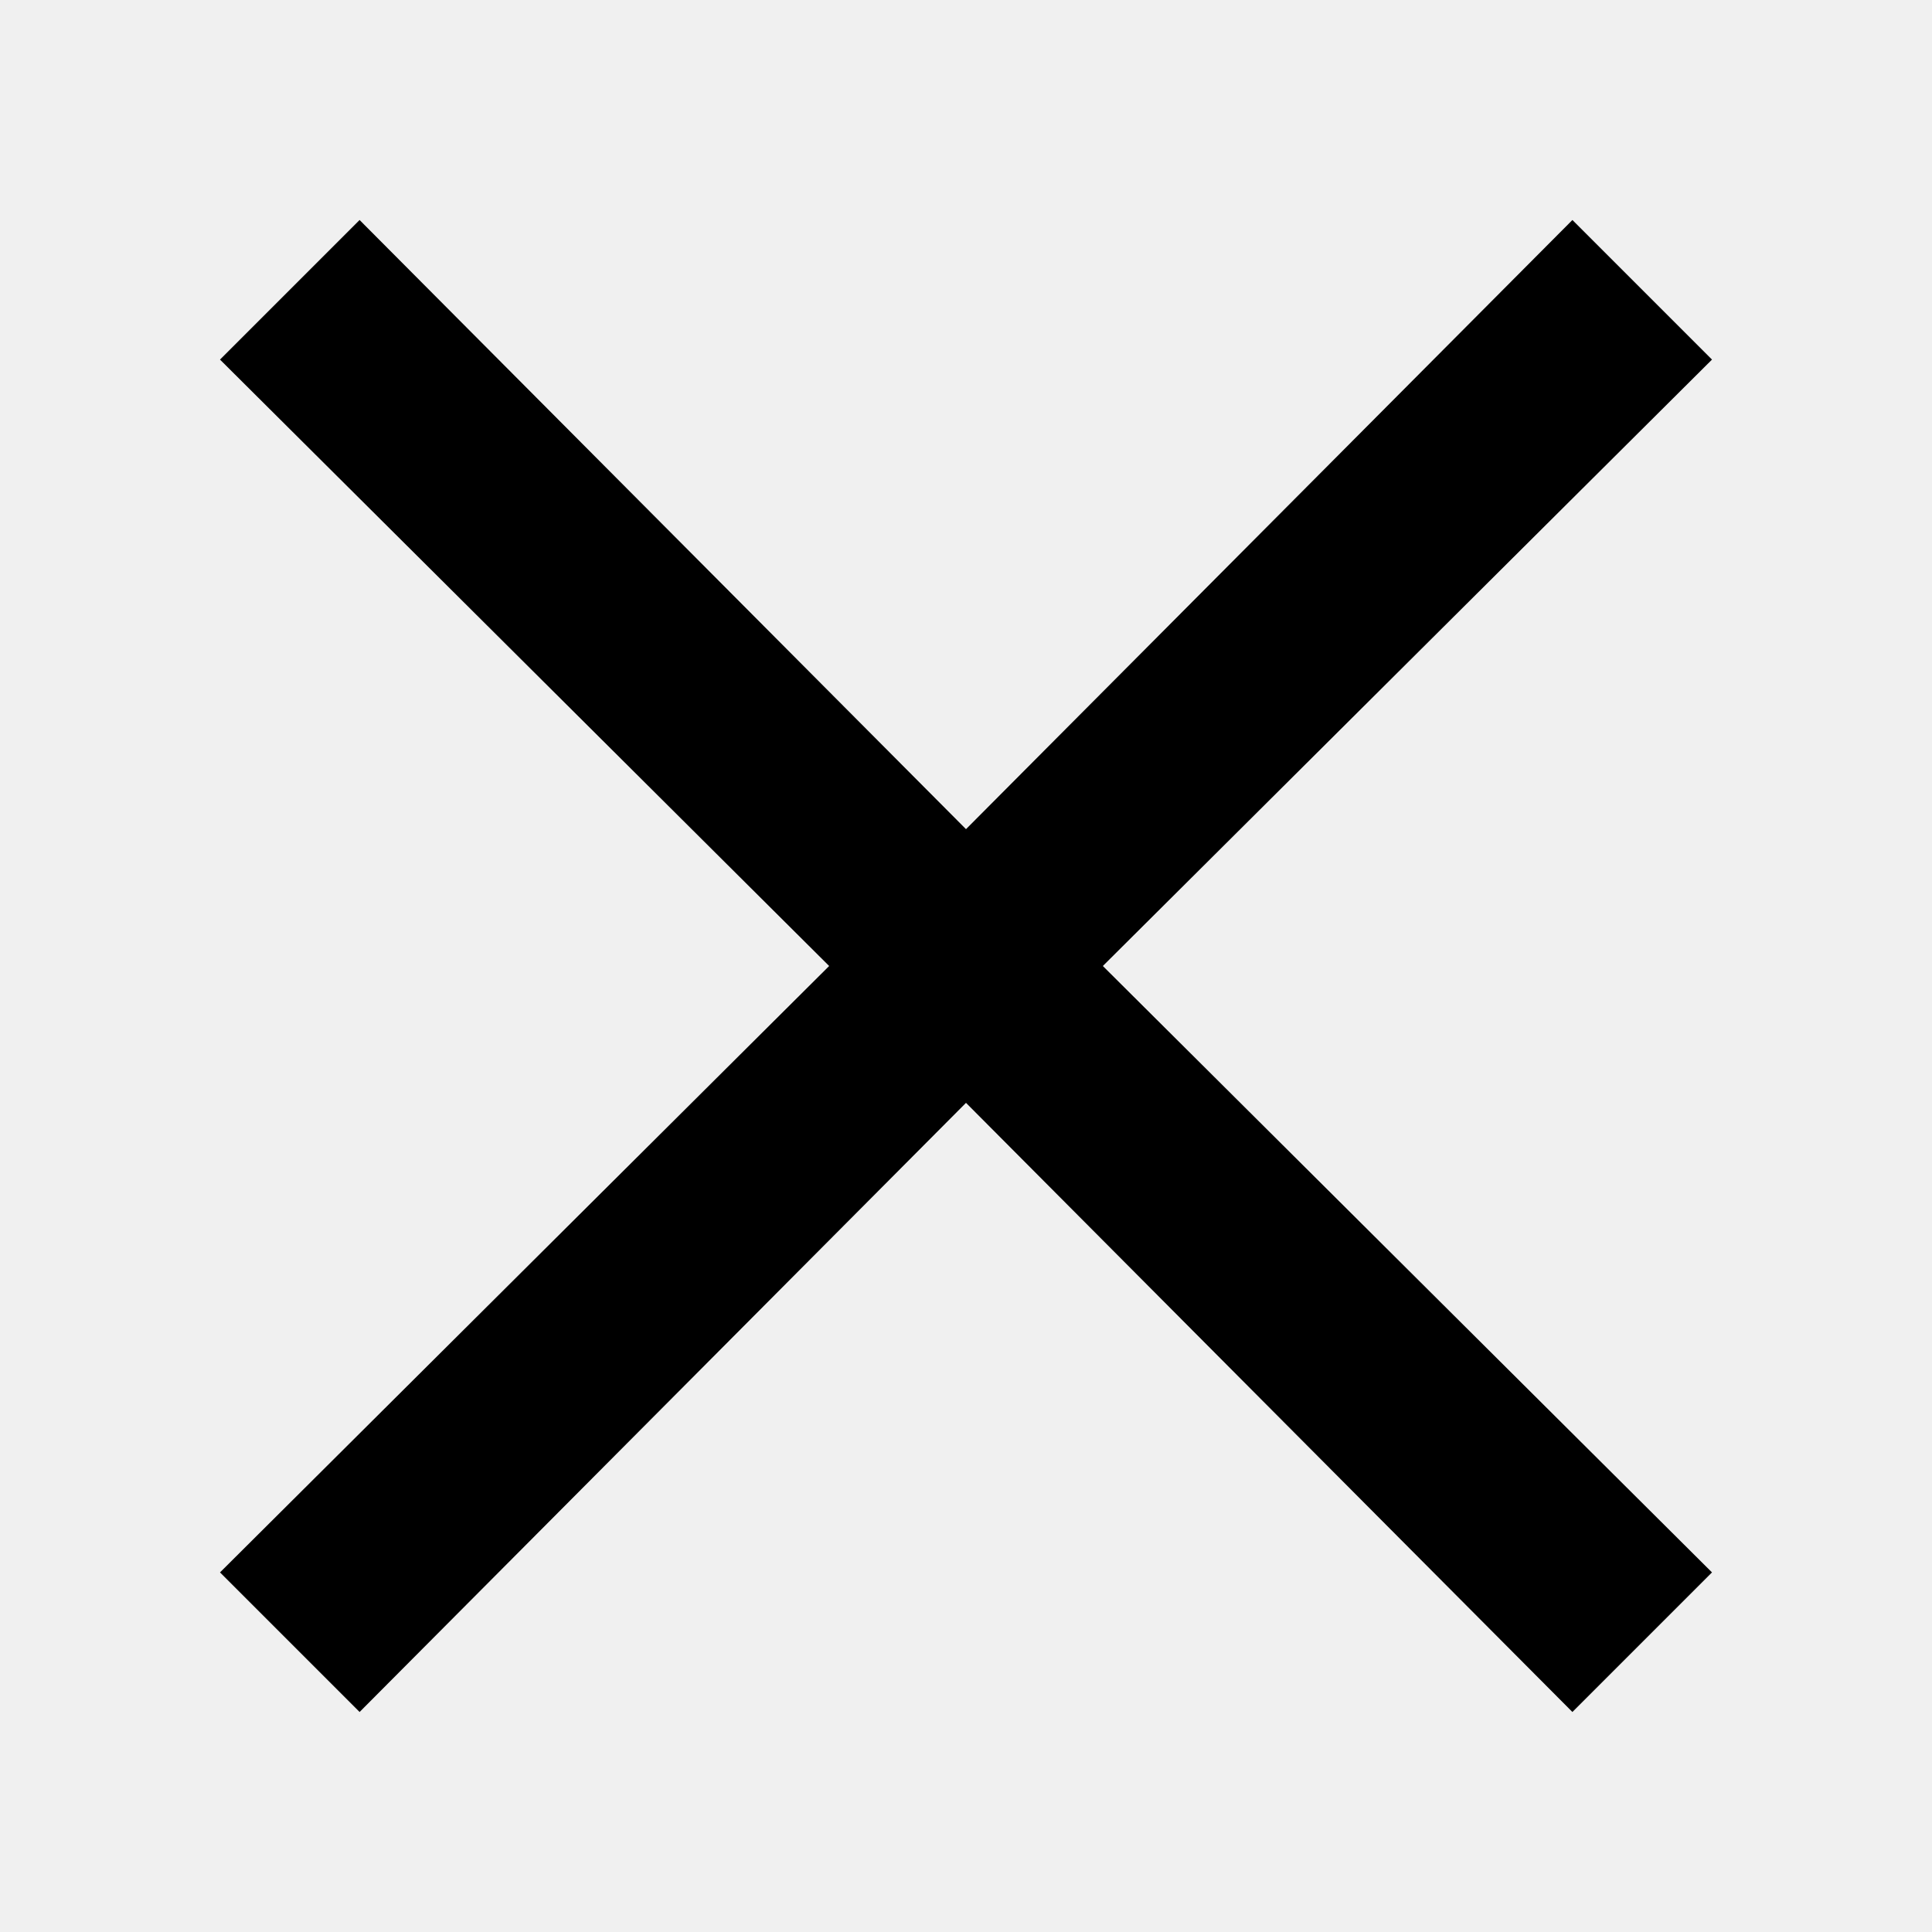
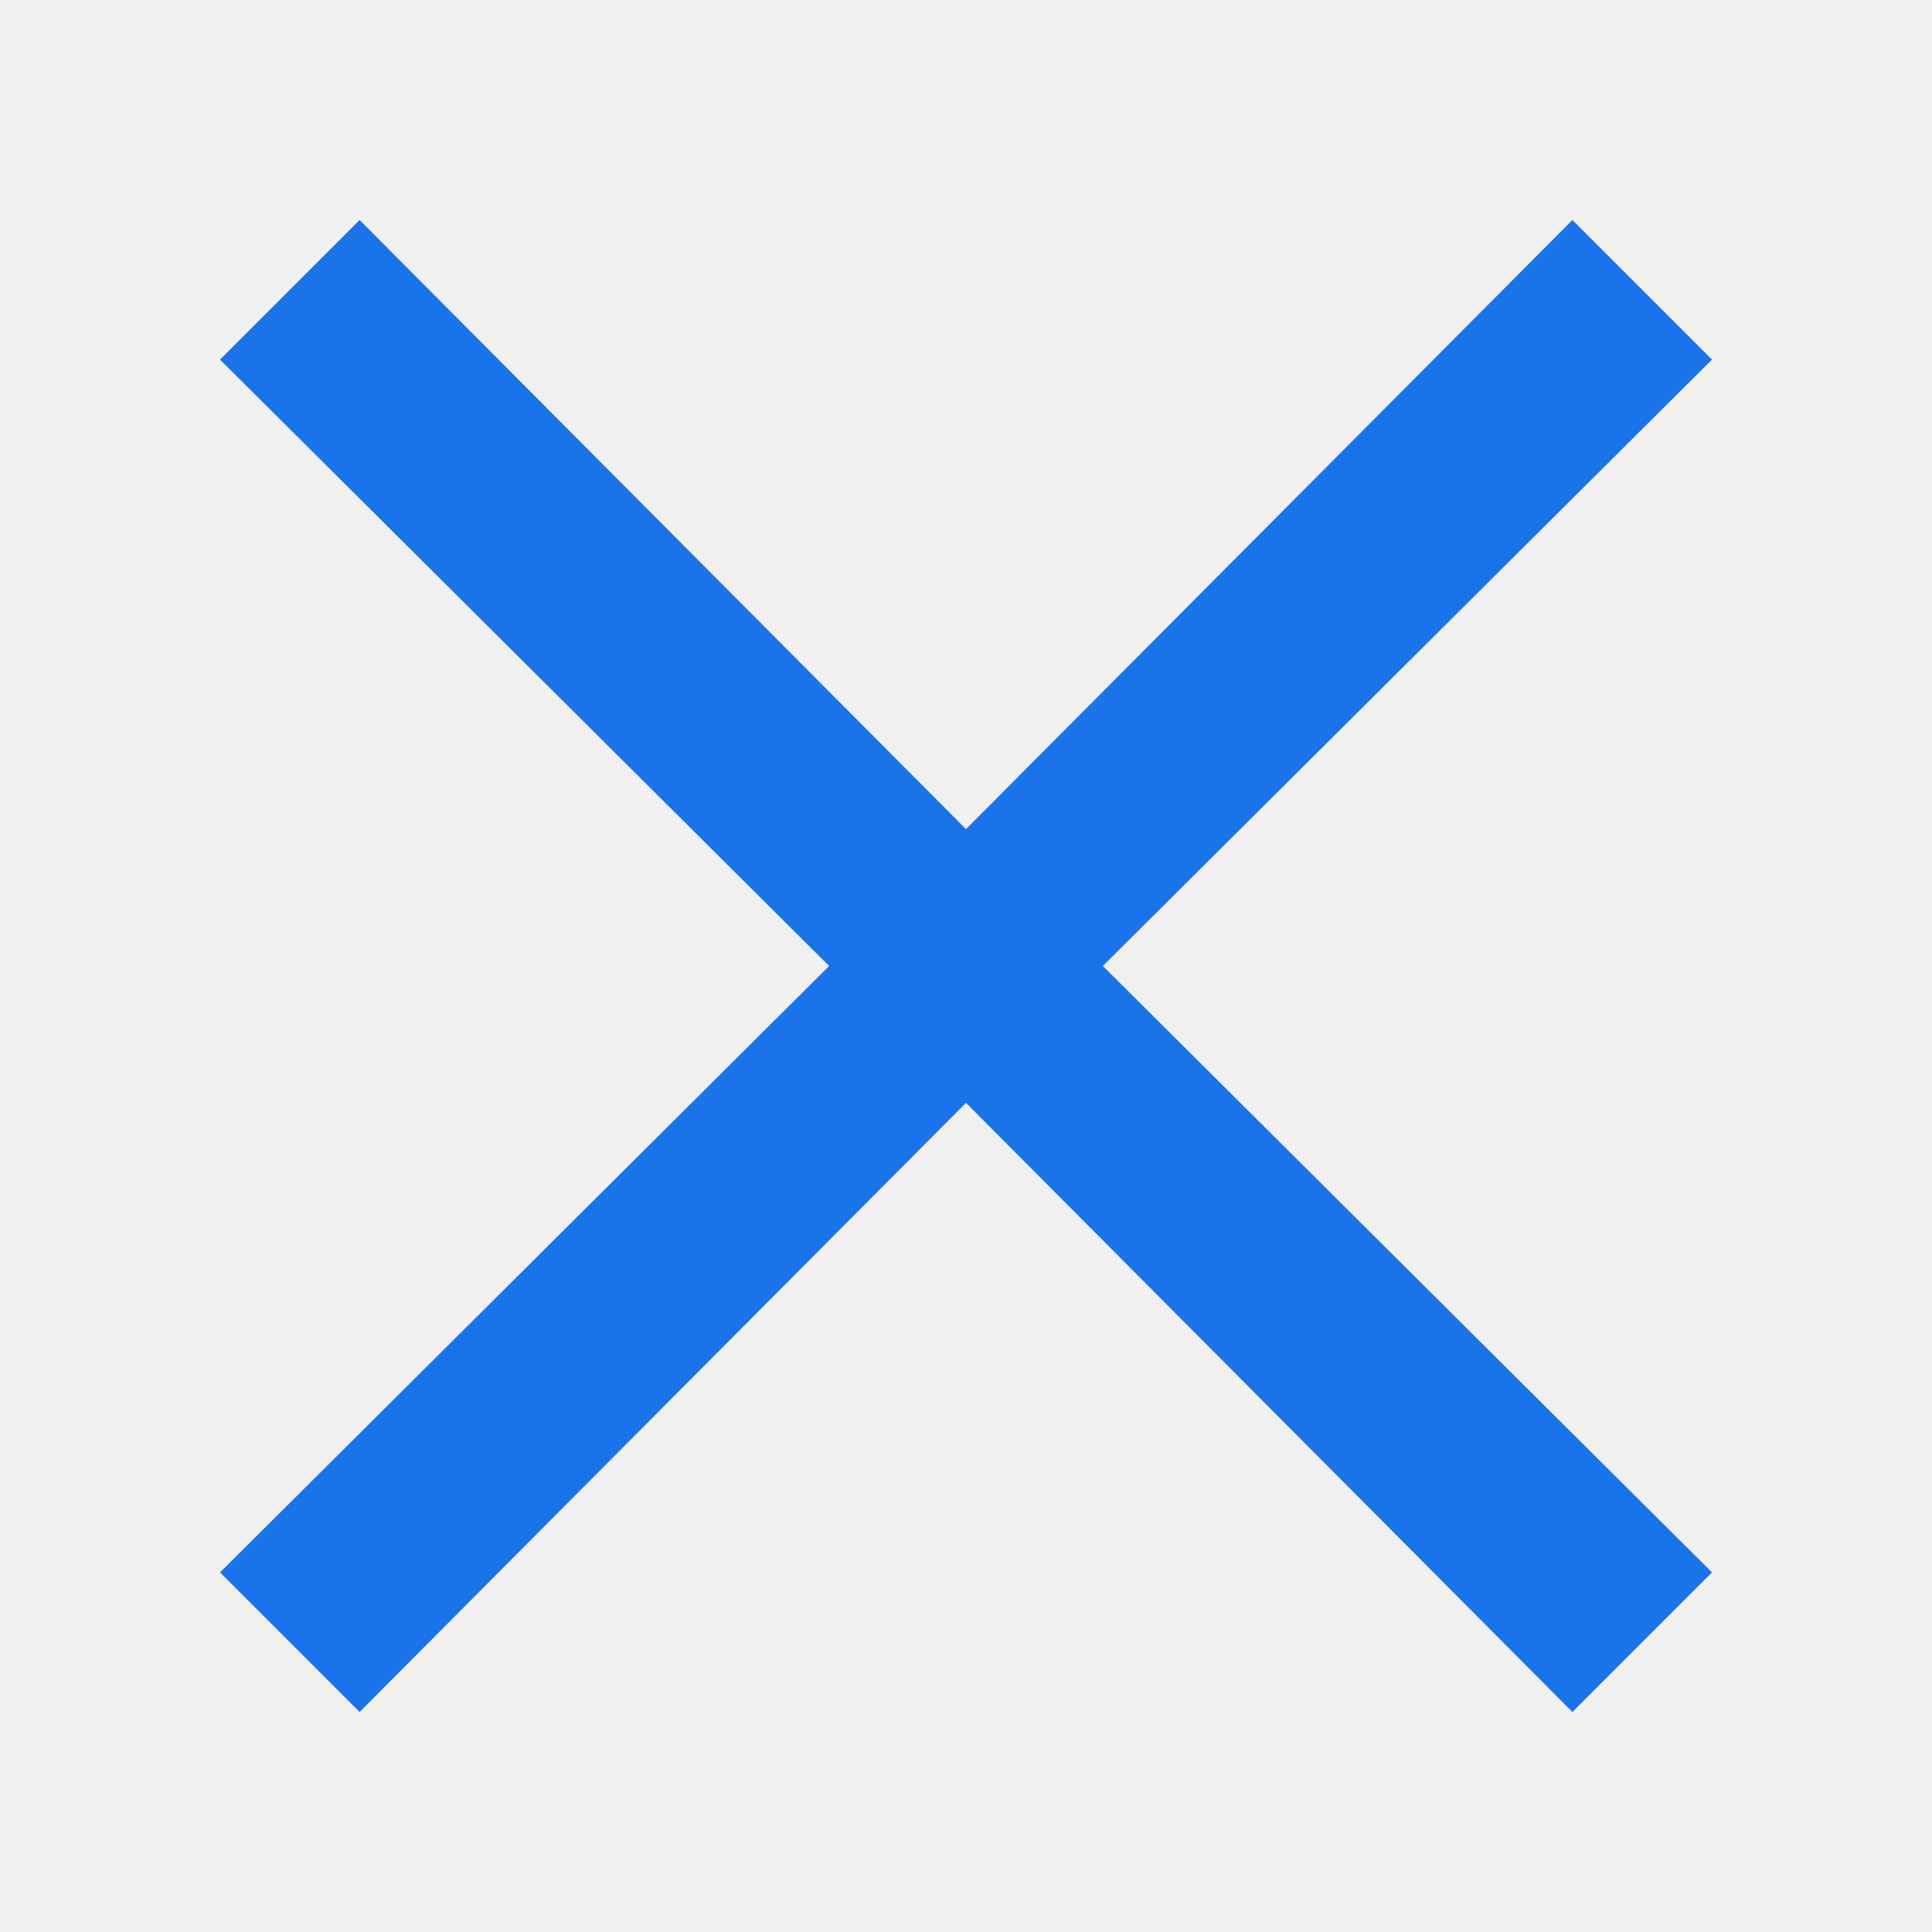
<svg xmlns="http://www.w3.org/2000/svg" width="24" height="24" viewBox="0 0 24 24" fill="none">
  <g clip-path="url(#clip0_61_3865)">
-     <path d="M4.467 21.267L2.733 19.533L10.3 12L2.733 4.467L4.467 2.733L12 10.3L19.533 2.733L21.267 4.467L13.7 12L21.267 19.533L19.533 21.267L12 13.7L4.467 21.267Z" fill="black" />
+     <path d="M4.467 21.267L2.733 19.533L10.3 12L2.733 4.467L4.467 2.733L12 10.3L19.533 2.733L21.267 4.467L13.7 12L21.267 19.533L19.533 21.267L12 13.7L4.467 21.267Z" fill="#1A73E8" />
  </g>
  <defs>
    <clipPath id="clip0_61_3865">
      <rect width="24" height="24" fill="white" />
    </clipPath>
  </defs>
</svg>
